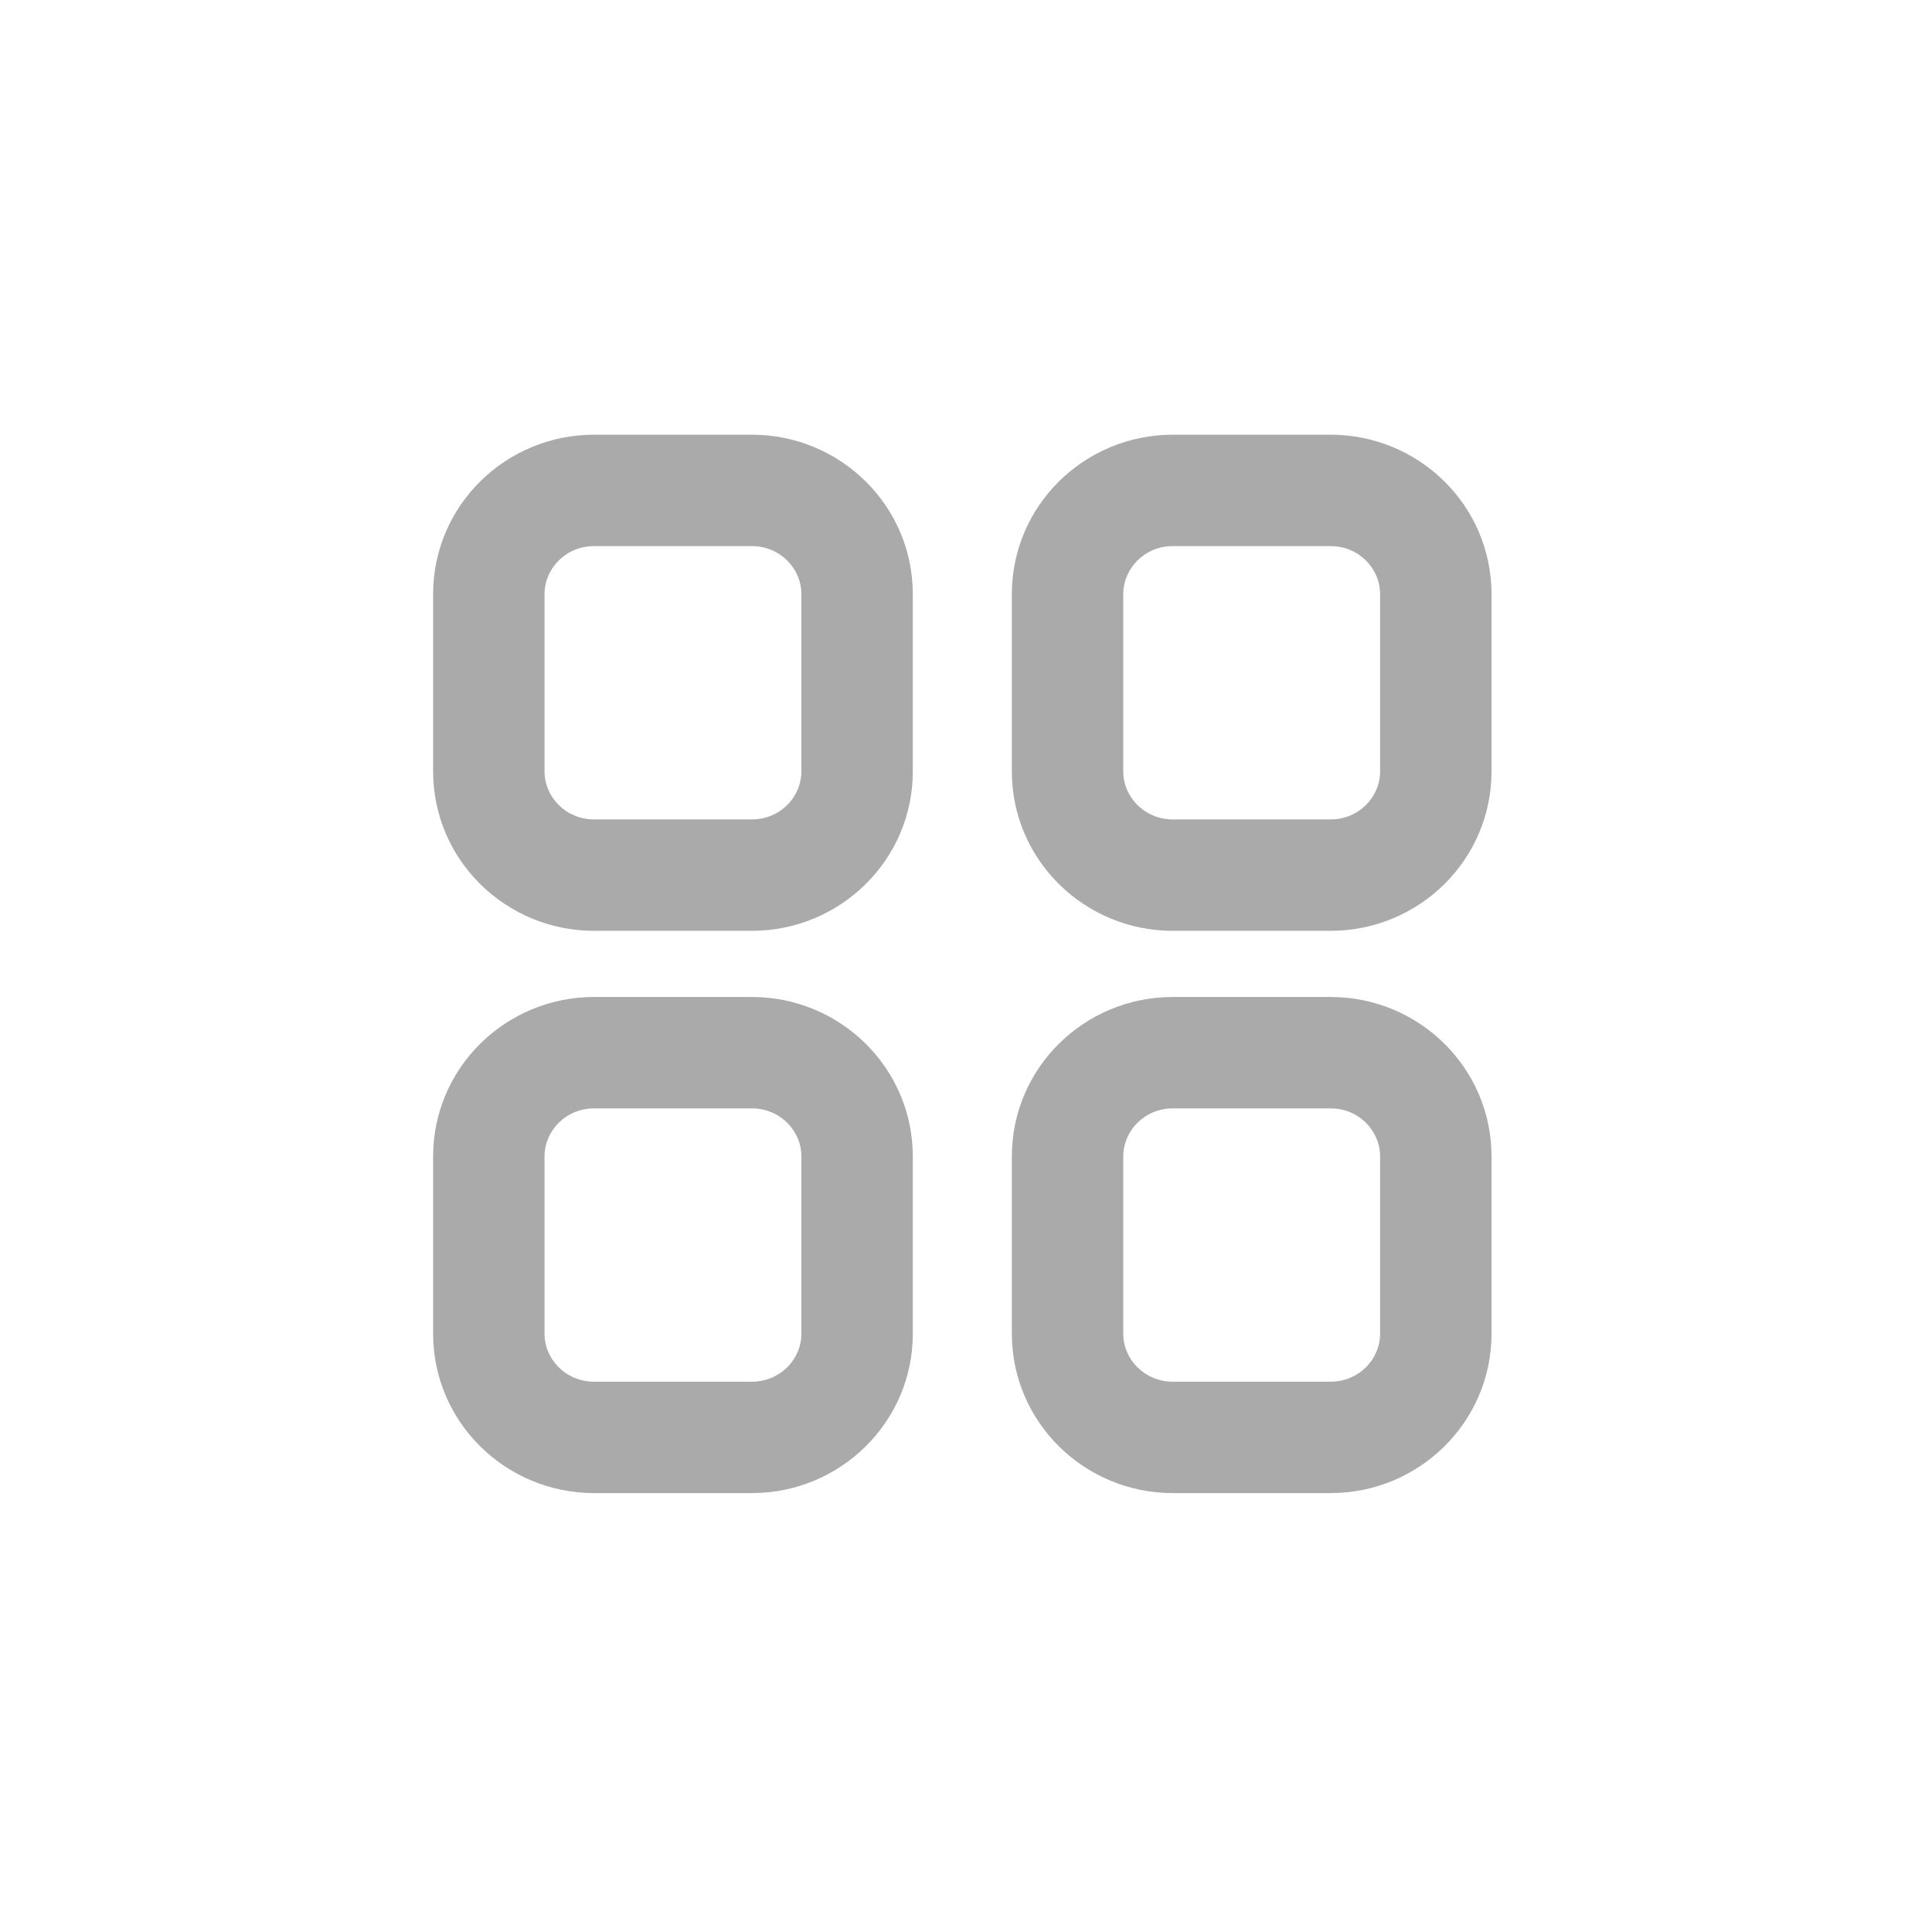
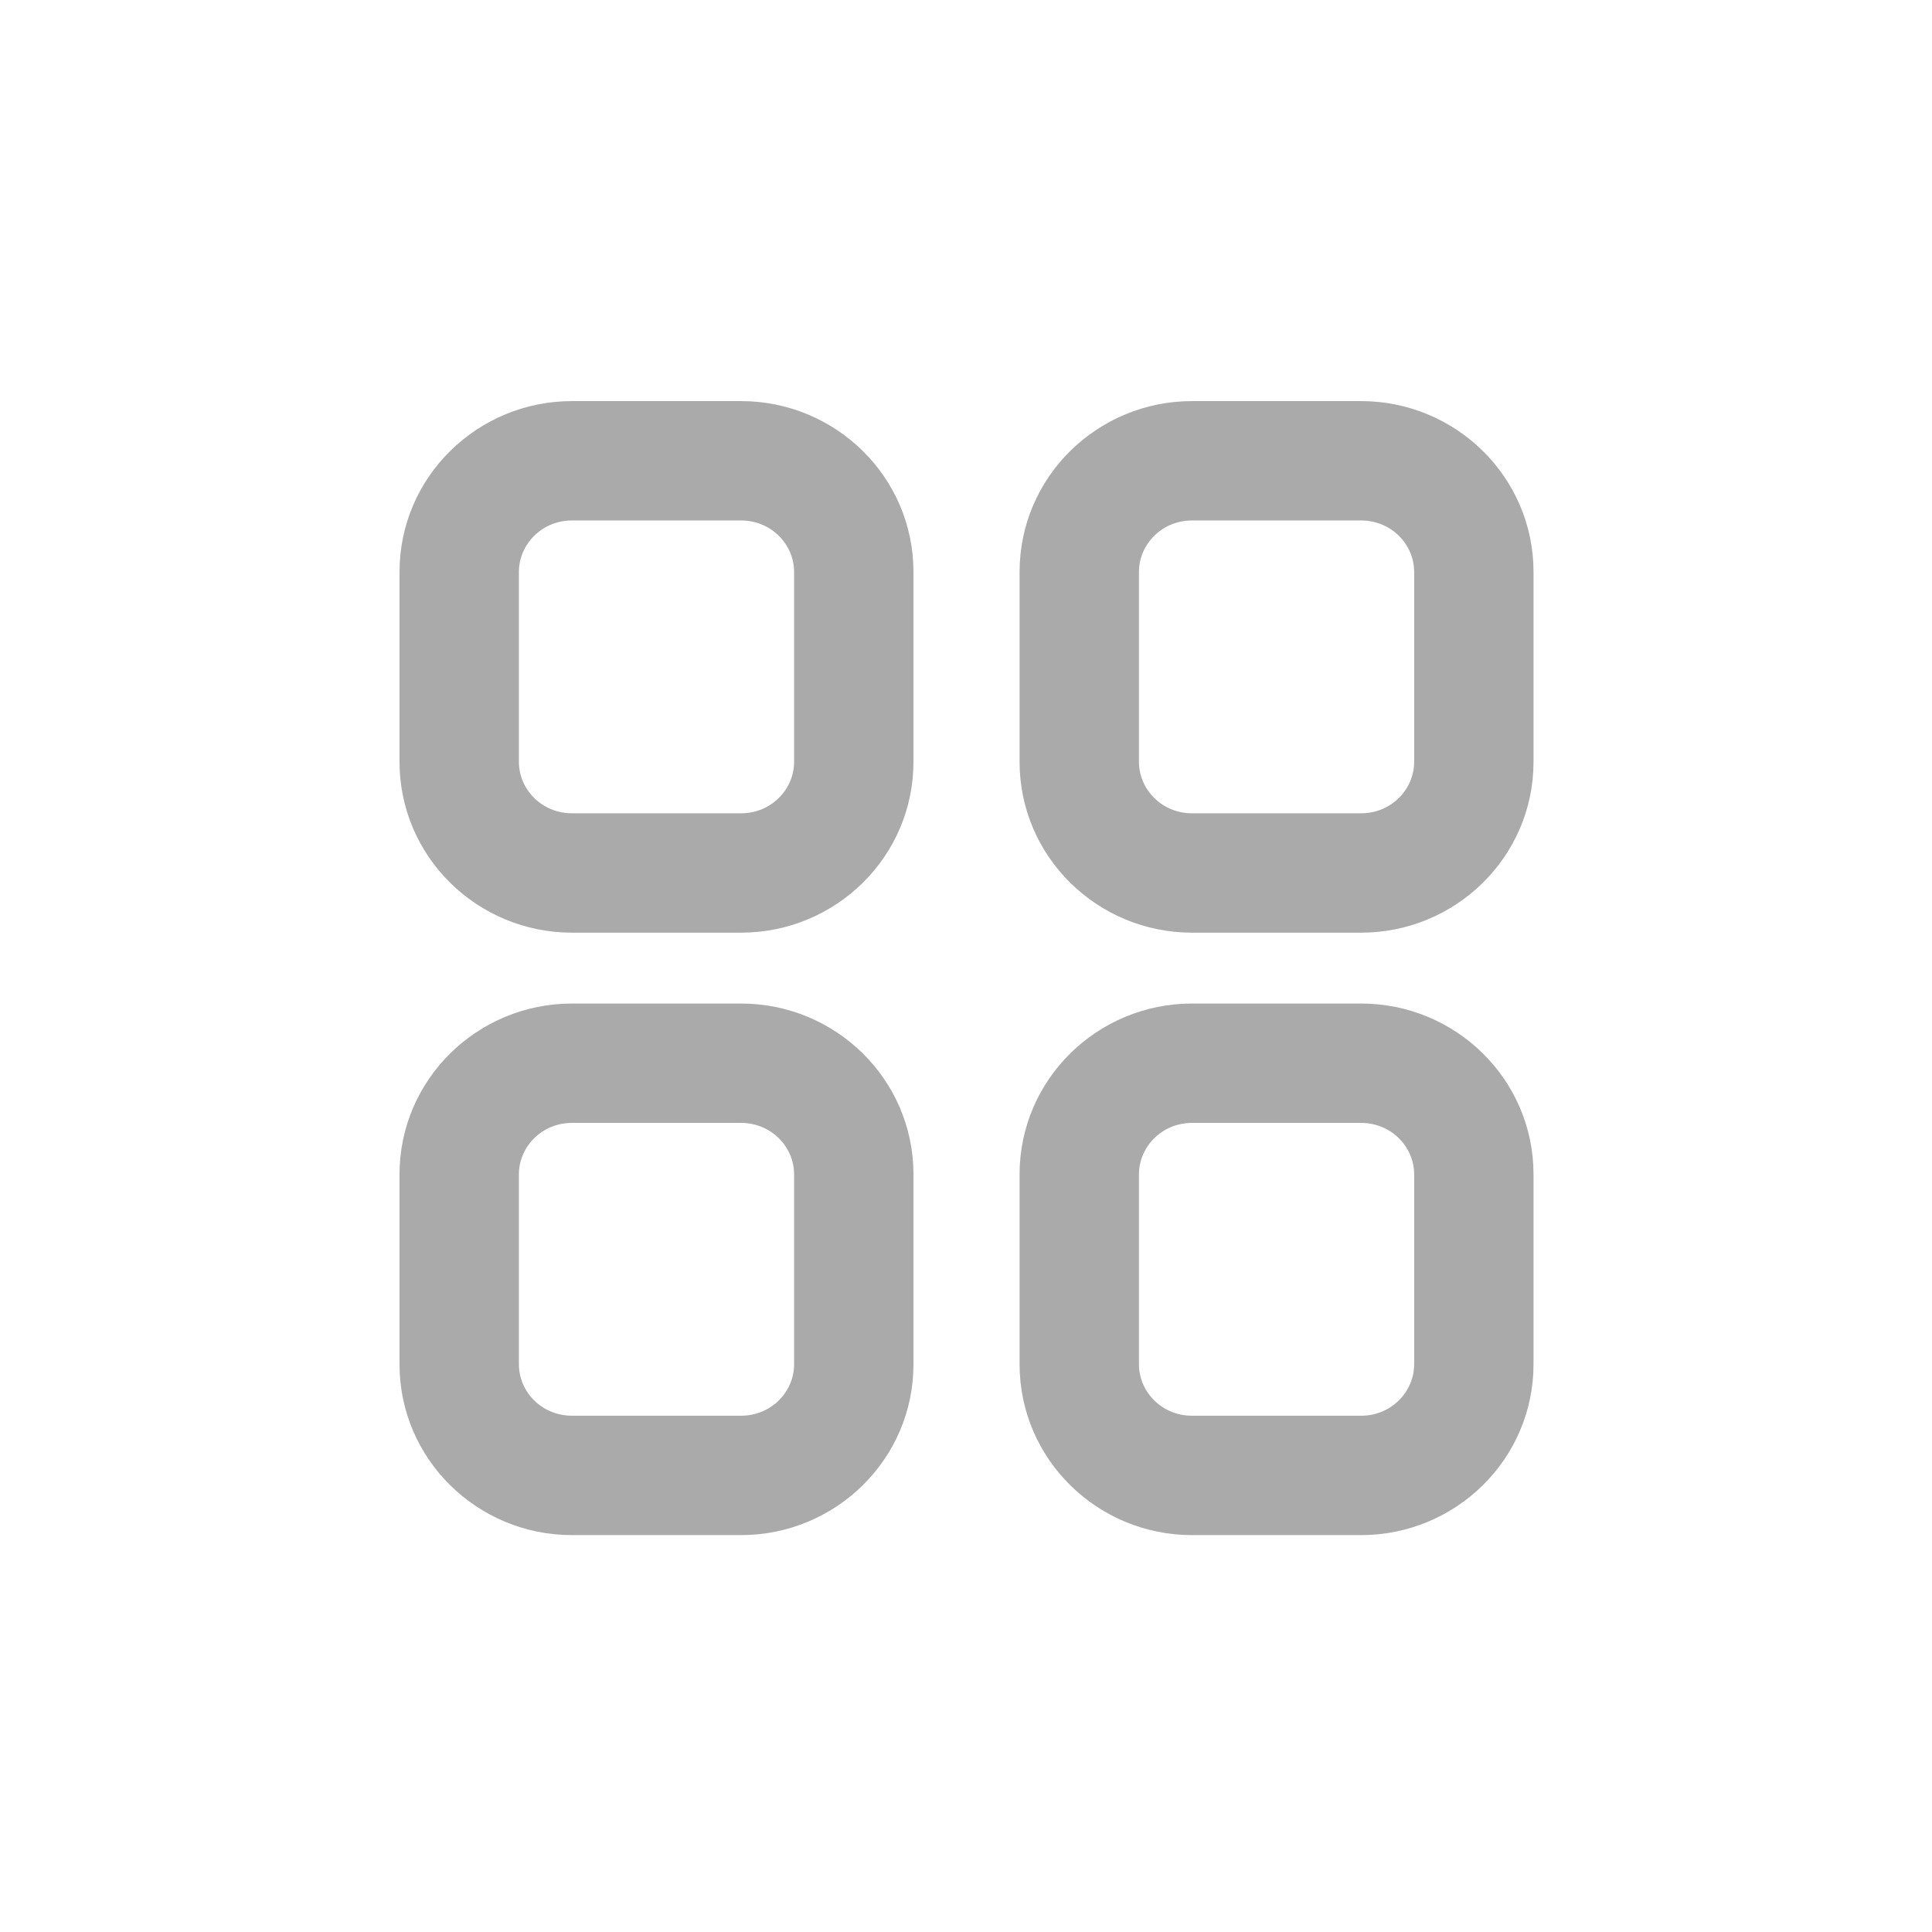
<svg xmlns="http://www.w3.org/2000/svg" width="230" height="230" viewBox="0 0 230 230" fill="none">
-   <path d="M95.404 137.674C95.404 134.599 92.852 131.951 89.51 131.951H70.721C67.379 131.951 64.826 134.599 64.826 137.674V158.764C64.826 161.839 67.379 164.487 70.721 164.487H89.51C92.852 164.487 95.405 161.839 95.405 158.764L95.404 137.674ZM164.299 137.674C164.299 134.599 161.747 131.951 158.405 131.951H139.615C136.273 131.951 133.721 134.599 133.721 137.674V158.764C133.721 161.839 136.273 164.487 139.615 164.487H158.405C161.747 164.487 164.299 161.838 164.299 158.764V137.674ZM95.404 70.736C95.404 67.661 92.852 65.013 89.51 65.013H70.721C67.379 65.013 64.826 67.661 64.826 70.736V91.826C64.826 94.901 67.379 97.549 70.721 97.549H89.51C92.852 97.549 95.404 94.901 95.404 91.826V70.736ZM164.299 70.736C164.299 67.661 161.746 65.013 158.404 65.013H139.615C136.273 65.013 133.721 67.661 133.721 70.736V91.826C133.721 94.901 136.273 97.549 139.615 97.549H158.404C161.746 97.549 164.299 94.901 164.299 91.826V70.736ZM108.668 158.764C108.668 169.335 100.004 177.75 89.51 177.75H70.721C60.227 177.75 51.562 169.336 51.562 158.764V137.674C51.563 127.102 60.227 118.688 70.721 118.688H89.51C100.004 118.688 108.667 127.102 108.667 137.674L108.668 158.764ZM177.563 158.764C177.562 169.335 168.899 177.75 158.405 177.75H139.615C129.121 177.75 120.458 169.335 120.458 158.764V137.674C120.458 127.102 129.121 118.688 139.615 118.688H158.405C168.899 118.688 177.562 127.102 177.563 137.674V158.764ZM108.667 91.826C108.667 102.398 100.004 110.812 89.51 110.813H70.721C60.227 110.813 51.562 102.398 51.562 91.826V70.736C51.562 60.164 60.227 51.75 70.721 51.75H89.51C100.004 51.75 108.667 60.164 108.667 70.736V91.826ZM177.563 91.826C177.563 102.398 168.898 110.813 158.404 110.813H139.615C129.121 110.812 120.458 102.398 120.458 91.826V70.736C120.458 60.164 129.121 51.75 139.615 51.75H158.404C168.898 51.75 177.562 60.164 177.563 70.736V91.826Z" fill="#AAAAAA" />
+   <path d="M94.536 139.811C94.536 136.517 91.801 133.679 88.221 133.679H68.089C64.508 133.679 61.773 136.517 61.773 139.811V162.408C61.773 165.702 64.508 168.539 68.089 168.539H88.221C91.801 168.539 94.537 165.702 94.537 162.408L94.536 139.811ZM168.352 139.811C168.352 136.517 165.617 133.68 162.037 133.679H141.904C138.324 133.679 135.589 136.517 135.589 139.811V162.408C135.589 165.702 138.324 168.539 141.904 168.539H162.037C165.617 168.539 168.352 165.702 168.352 162.408V139.811ZM94.536 68.092C94.536 64.798 91.801 61.961 88.221 61.961H68.089C64.508 61.961 61.773 64.798 61.773 68.092V90.689C61.773 93.983 64.508 96.821 68.089 96.821H88.221C91.801 96.821 94.536 93.983 94.536 90.689V68.092ZM168.352 68.092C168.352 64.798 165.617 61.961 162.036 61.961H141.904C138.324 61.961 135.589 64.798 135.589 68.092V90.689C135.589 93.983 138.324 96.821 141.904 96.821H162.036C165.617 96.821 168.352 93.983 168.352 90.689V68.092ZM108.747 162.408C108.747 173.734 99.464 182.75 88.221 182.75H68.089C56.846 182.75 47.562 173.734 47.562 162.408V139.811C47.563 128.484 56.846 119.469 68.089 119.469H88.221C99.464 119.469 108.746 128.484 108.746 139.811L108.747 162.408ZM182.562 162.408C182.562 173.734 173.28 182.75 162.037 182.75H141.904C130.661 182.75 121.379 173.734 121.379 162.408V139.811C121.379 128.484 130.661 119.469 141.904 119.469H162.037C173.28 119.469 182.562 128.484 182.562 139.811V162.408ZM108.746 90.689C108.746 102.016 99.464 111.031 88.221 111.031H68.089C56.846 111.031 47.562 102.016 47.562 90.689V68.092C47.562 56.766 56.846 47.75 68.089 47.75H88.221C99.464 47.75 108.746 56.766 108.746 68.092V90.689ZM182.562 90.689C182.562 102.016 173.279 111.031 162.036 111.031H141.904C130.661 111.031 121.379 102.016 121.379 90.689V68.092C121.379 56.766 130.661 47.75 141.904 47.75H162.036C173.279 47.75 182.562 56.766 182.562 68.092V90.689Z" fill="#AAAAAA" />
</svg>
